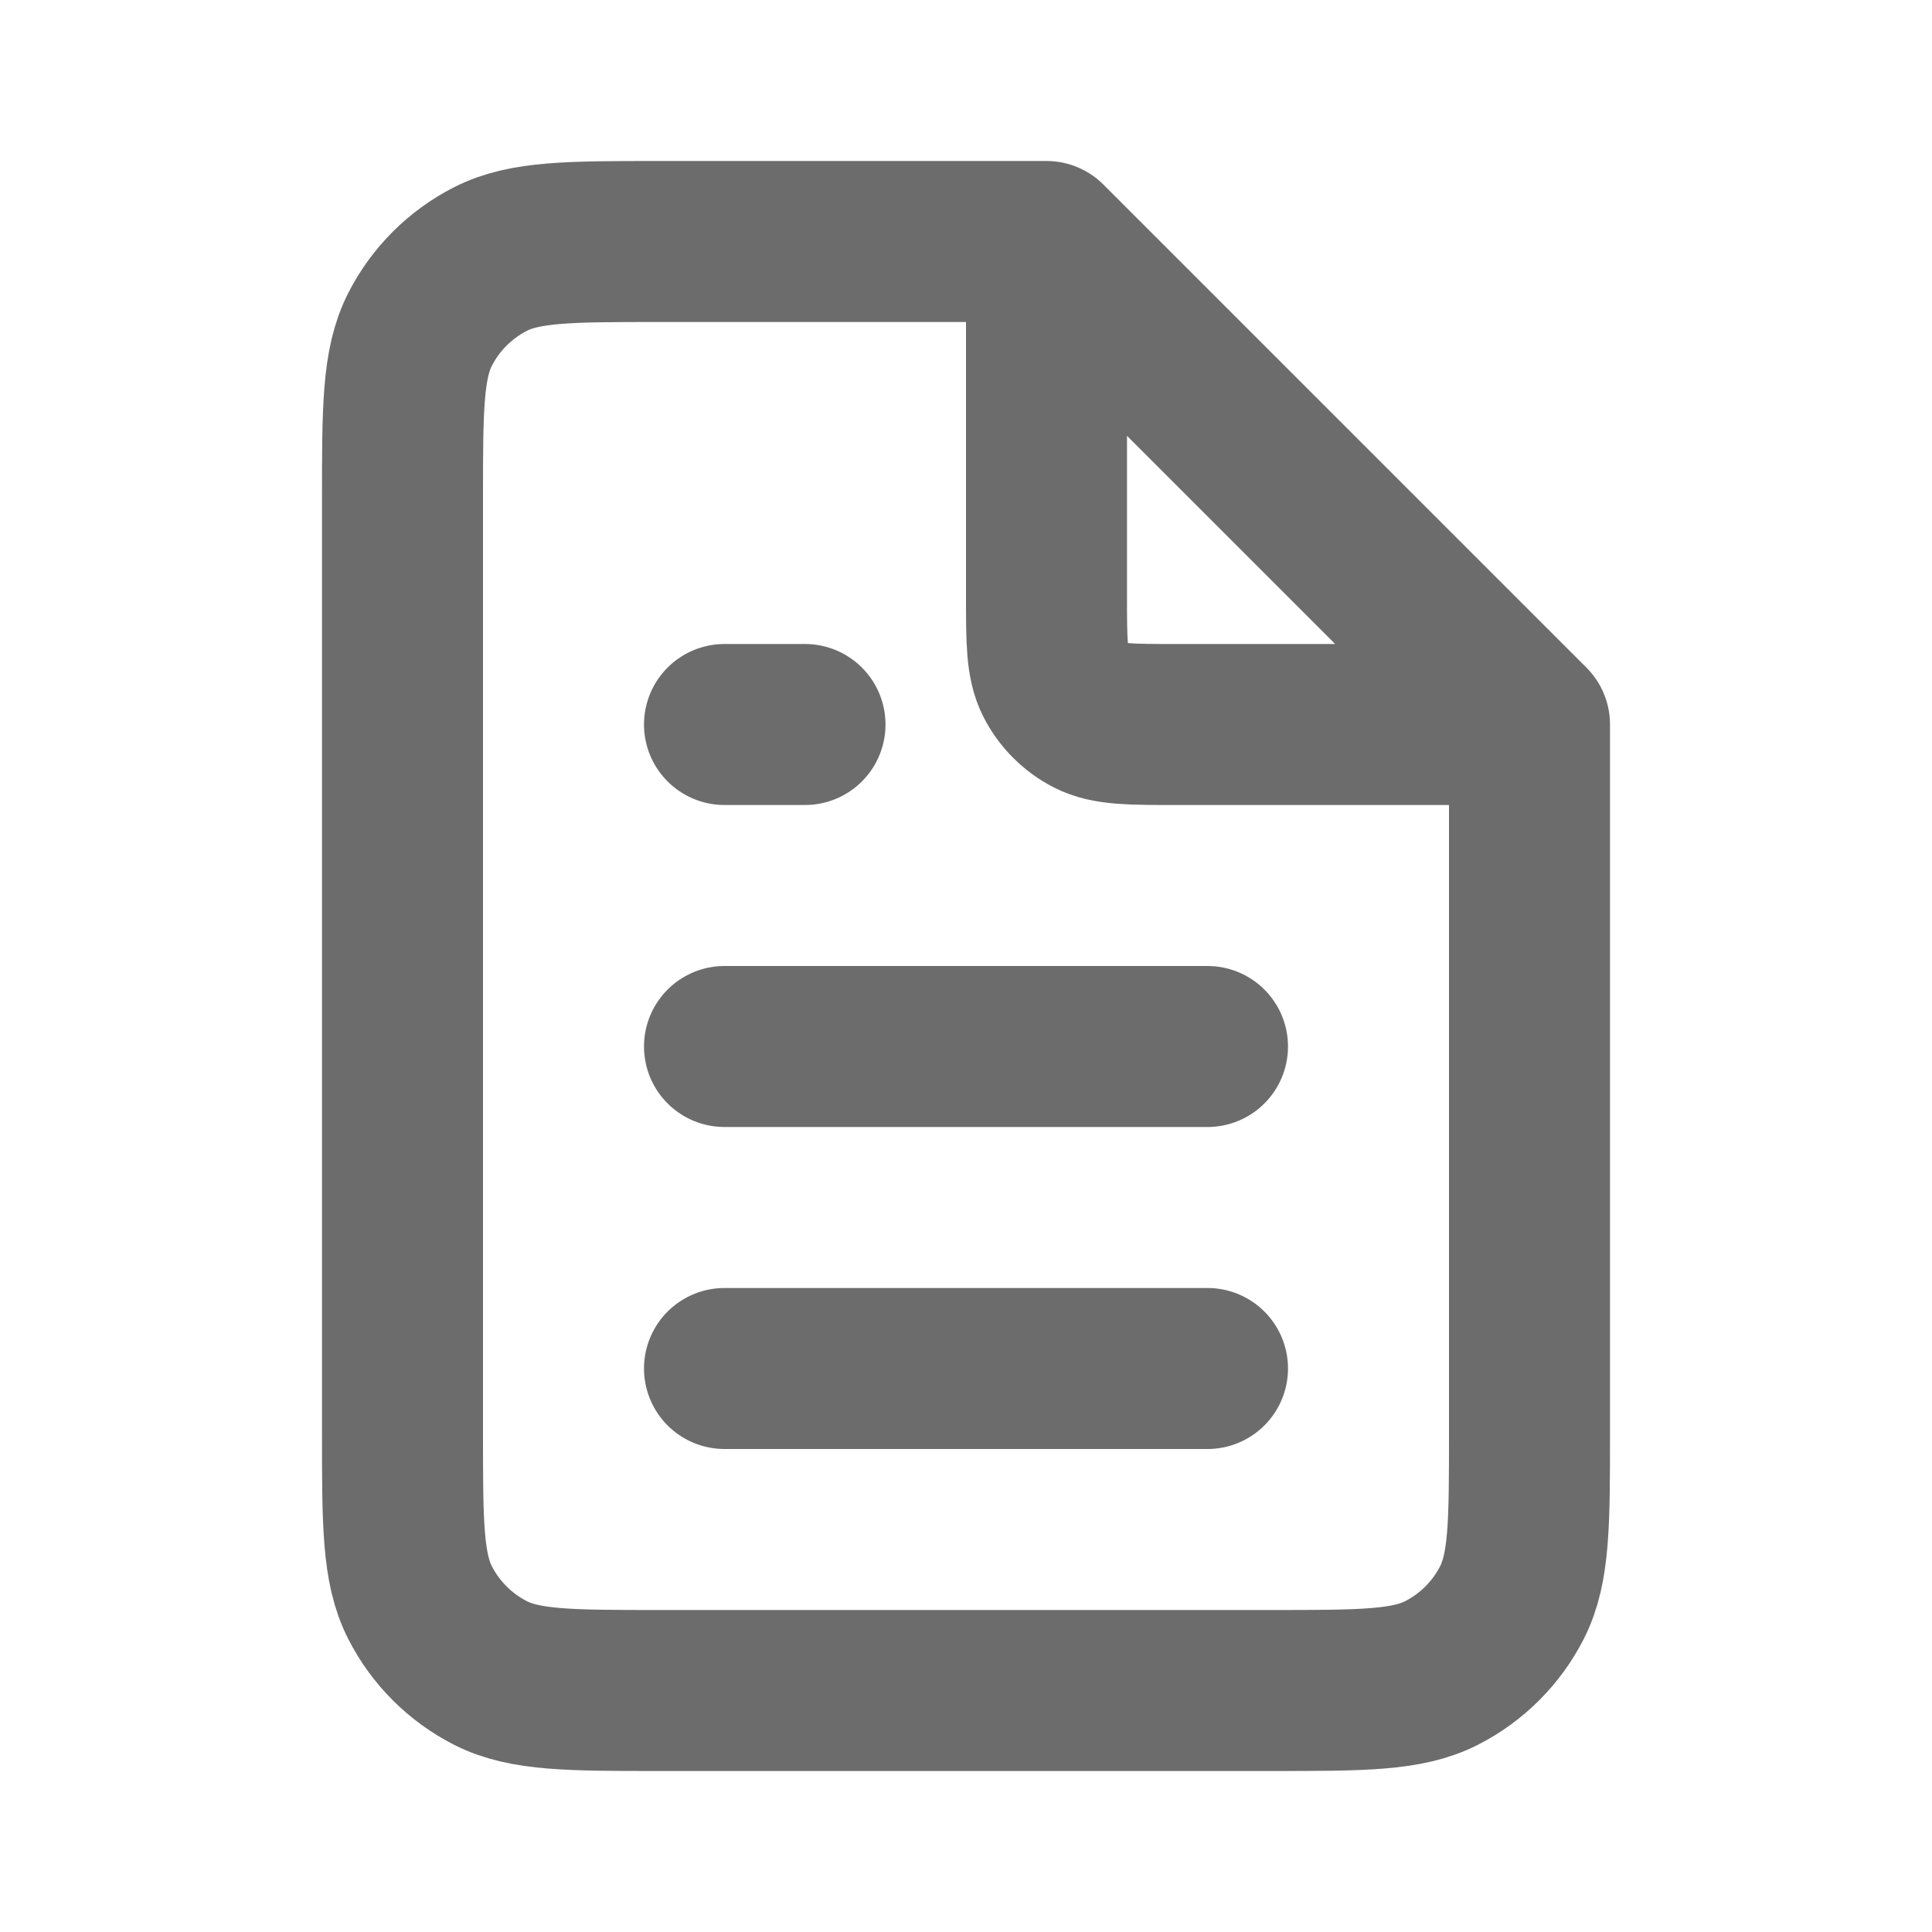
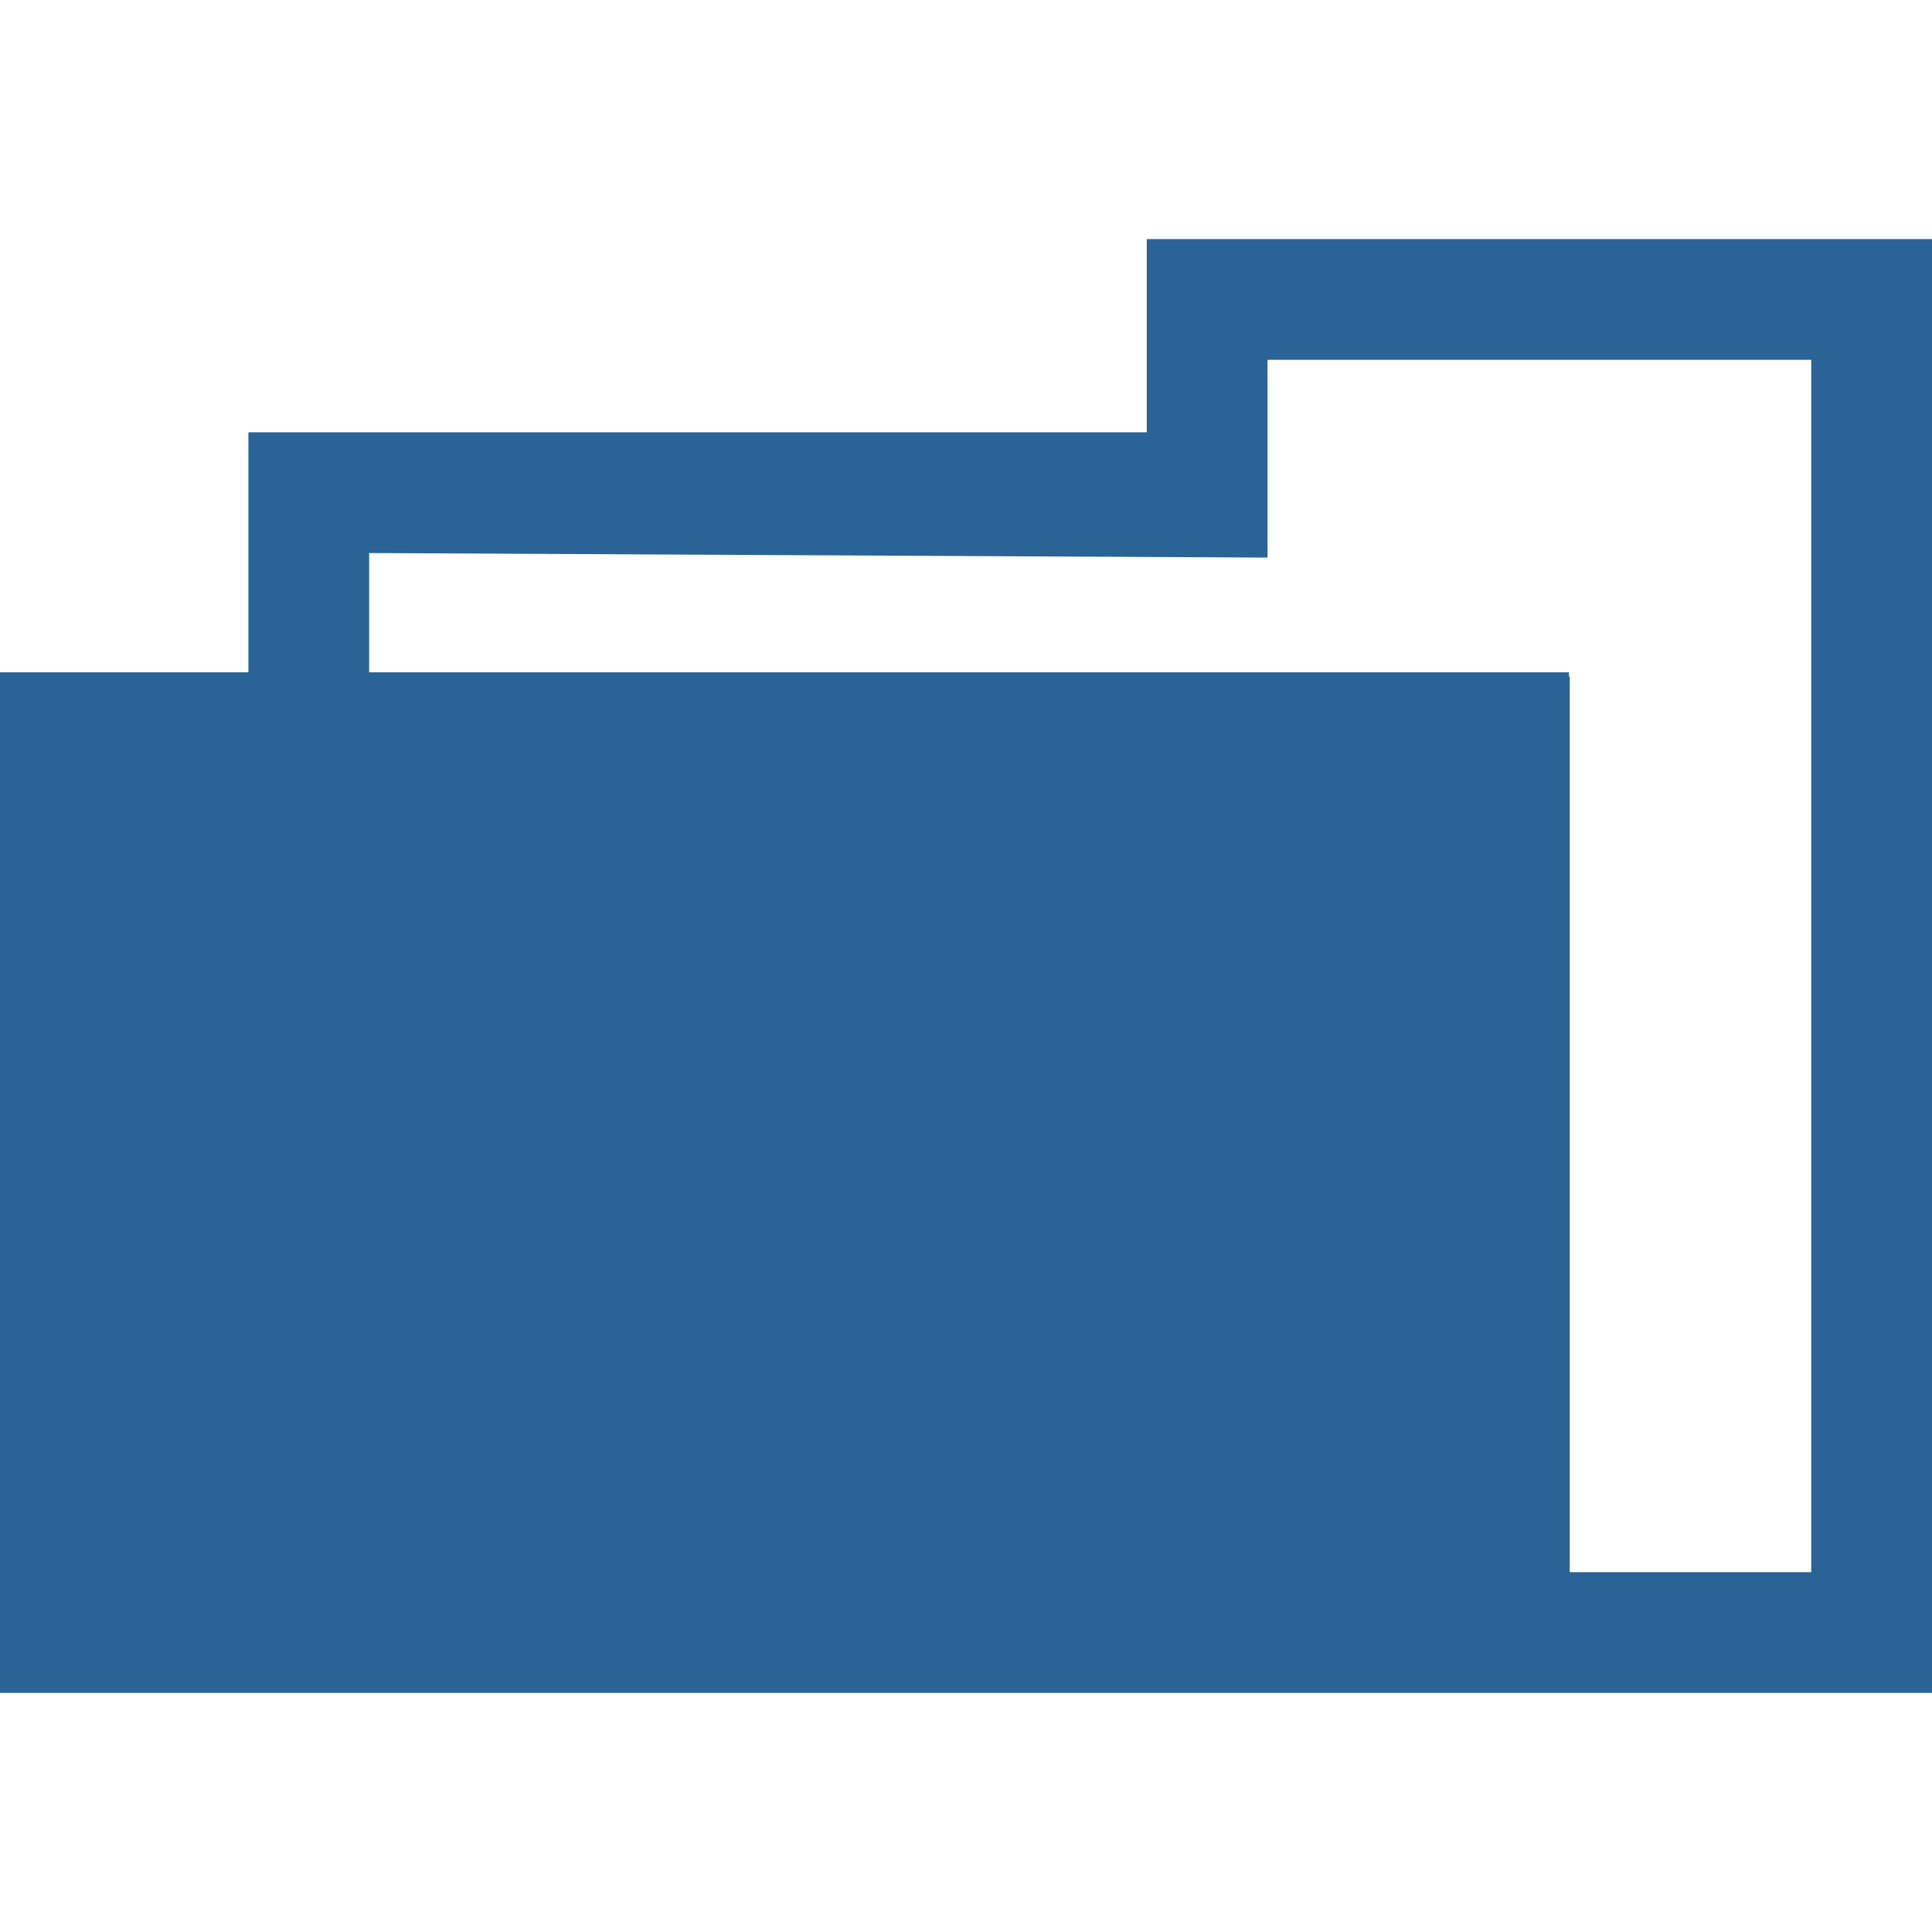
- <svg xmlns="http://www.w3.org/2000/svg" width="800px" height="800px" viewBox="0 0 24 24" fill="none">
-   <path d="M9 17H15M9 13H15M9 9H10M13 3H8.2C7.08 3 6.52 3 6.092 3.218C5.716 3.41 5.41 3.716 5.218 4.092C5 4.52 5 5.08 5 6.2V17.8C5 18.92 5 19.48 5.218 19.908C5.41 20.284 5.716 20.59 6.092 20.782C6.52 21 7.08 21 8.2 21H15.8C16.92 21 17.48 21 17.908 20.782C18.284 20.59 18.59 20.284 18.782 19.908C19 19.48 19 18.92 19 17.8V9M13 3L19 9M13 3V7.4C13 7.96 13 8.24 13.109 8.454C13.205 8.642 13.358 8.795 13.546 8.891C13.76 9 14.04 9 14.6 9H19" stroke="#6c6c6c" stroke-width="2" stroke-linecap="round" stroke-linejoin="round" />
+ <svg xmlns="http://www.w3.org/2000/svg" width="400" height="400" viewBox="0 0 400 400" id="svg2" version="1.1">
+   <defs id="defs4" />
+   <g id="layer1" transform="translate(0,-652.3622)">
+     <path style="opacity:1;fill:#2a6396;fill-opacity:1;stroke:none;stroke-width:25;stroke-miterlimit:4;stroke-dasharray:none;stroke-dashoffset:0;stroke-opacity:1" d="m 237.43,701.862 0,40 -186,0 0,49.691 -51.43,0 0,211.309 400,0 0,-300 0,-1 -137.57,0 z m 25,25 112.57,0 0,251 -50,0 0,-185.42 -0.162,0 0,-0.889 -248.408,0 0,-24.691 186,0.945 z" id="folder">
+       </path>
+   </g>
</svg>
